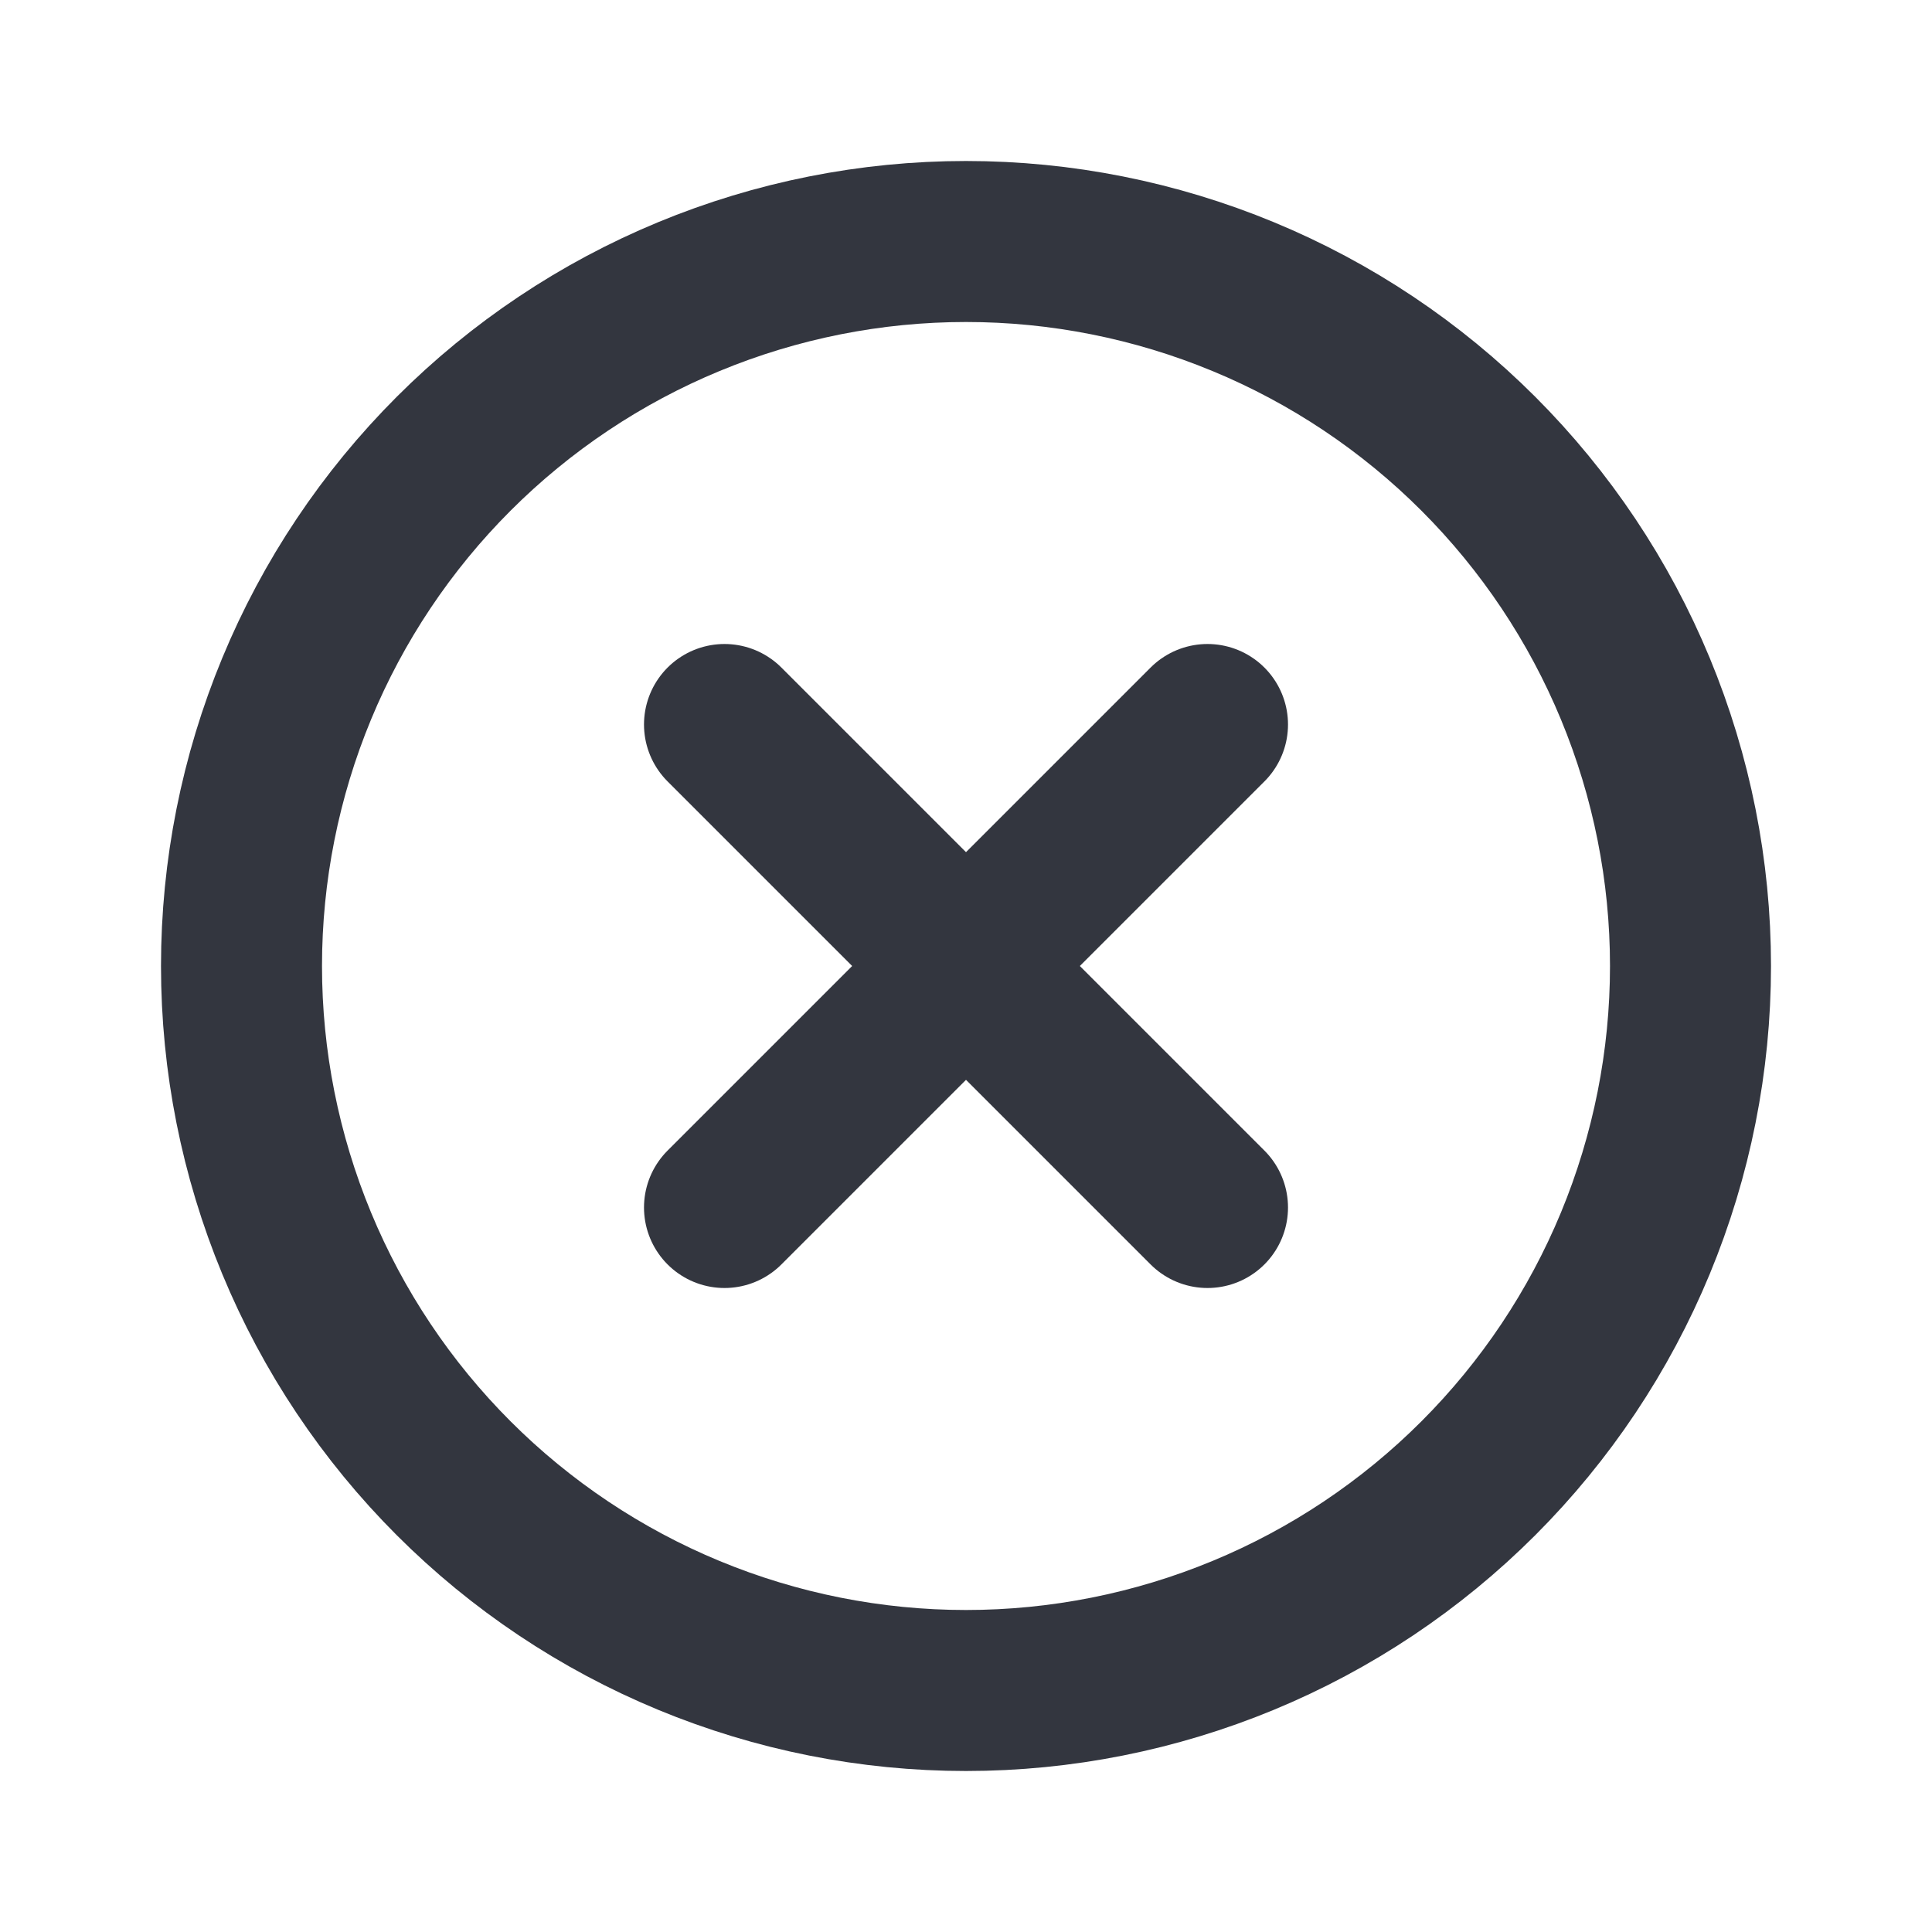
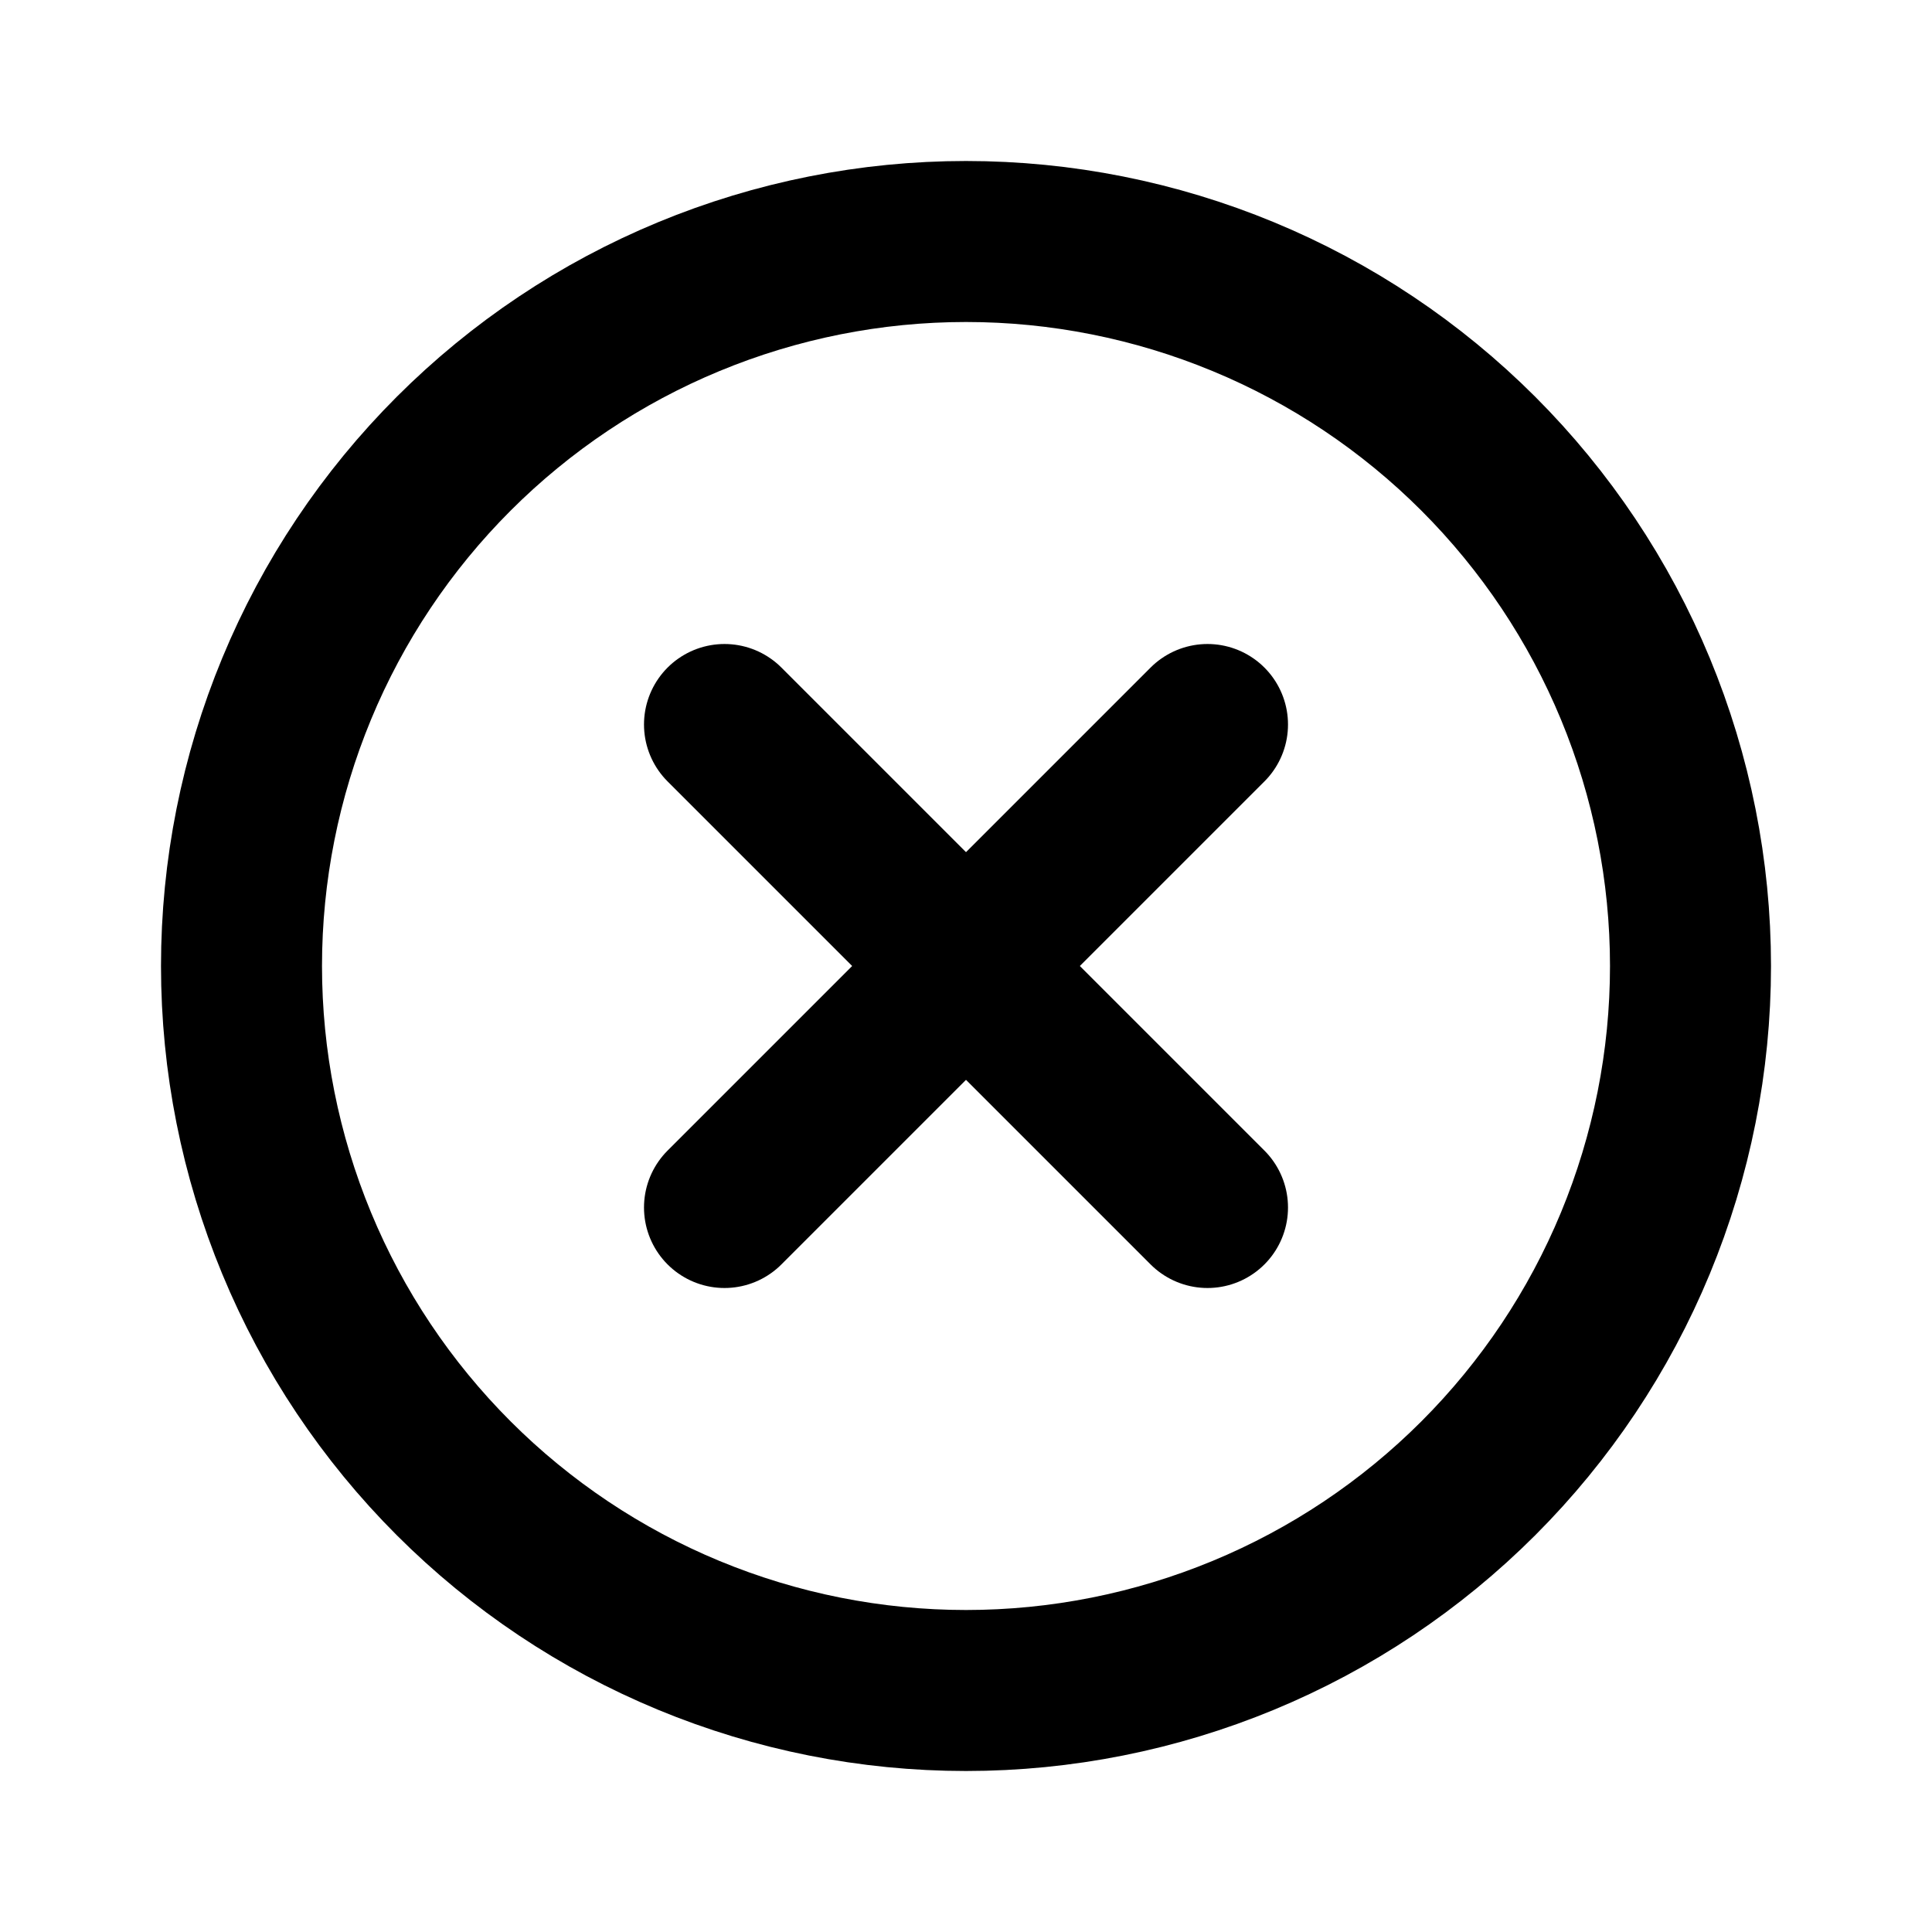
<svg xmlns="http://www.w3.org/2000/svg" width="24" height="24" viewBox="0 0 24 24" fill="none">
-   <path d="M12 21C10.818 21 9.648 20.767 8.556 20.315C7.464 19.863 6.472 19.2 5.636 18.364C4.8 17.528 4.137 16.536 3.685 15.444C3.233 14.352 3 13.182 3 12C3 10.818 3.233 9.648 3.685 8.556C4.137 7.464 4.8 6.472 5.636 5.636C6.472 4.8 7.464 4.137 8.556 3.685C9.648 3.233 10.818 3 12 3C13.182 3 14.352 3.233 15.444 3.685C16.536 4.137 17.528 4.8 18.364 5.636C19.2 6.472 19.863 7.464 20.315 8.556C20.767 9.648 21 10.818 21 12C21 13.182 20.767 14.352 20.315 15.444C19.863 16.536 19.2 17.528 18.364 18.364C17.528 19.2 16.536 19.863 15.444 20.315C14.352 20.767 13.182 21 12 21L12 21Z" stroke="#33363F" stroke-width="2" stroke-linecap="round" />
-   <path d="M9 9L15 15" stroke="#33363F" stroke-width="2" stroke-linecap="round" />
-   <path d="M15 9L9 15" stroke="#33363F" stroke-width="2" stroke-linecap="round" />
+   <path d="M12 21C10.818 21 9.648 20.767 8.556 20.315C7.464 19.863 6.472 19.2 5.636 18.364C4.8 17.528 4.137 16.536 3.685 15.444C3.233 14.352 3 13.182 3 12C3 10.818 3.233 9.648 3.685 8.556C4.137 7.464 4.8 6.472 5.636 5.636C6.472 4.8 7.464 4.137 8.556 3.685C9.648 3.233 10.818 3 12 3C13.182 3 14.352 3.233 15.444 3.685C16.536 4.137 17.528 4.8 18.364 5.636C19.2 6.472 19.863 7.464 20.315 8.556C20.767 9.648 21 10.818 21 12C21 13.182 20.767 14.352 20.315 15.444C19.863 16.536 19.2 17.528 18.364 18.364C17.528 19.2 16.536 19.863 15.444 20.315C14.352 20.767 13.182 21 12 21L12 21Z" stroke="currentColor" stroke-width="2" stroke-linecap="round" />
+   <path d="M9 9L15 15" stroke="currentColor" stroke-width="2" stroke-linecap="round" />
+   <path d="M15 9L9 15" stroke="currentColor" stroke-width="2" stroke-linecap="round" />
</svg>
